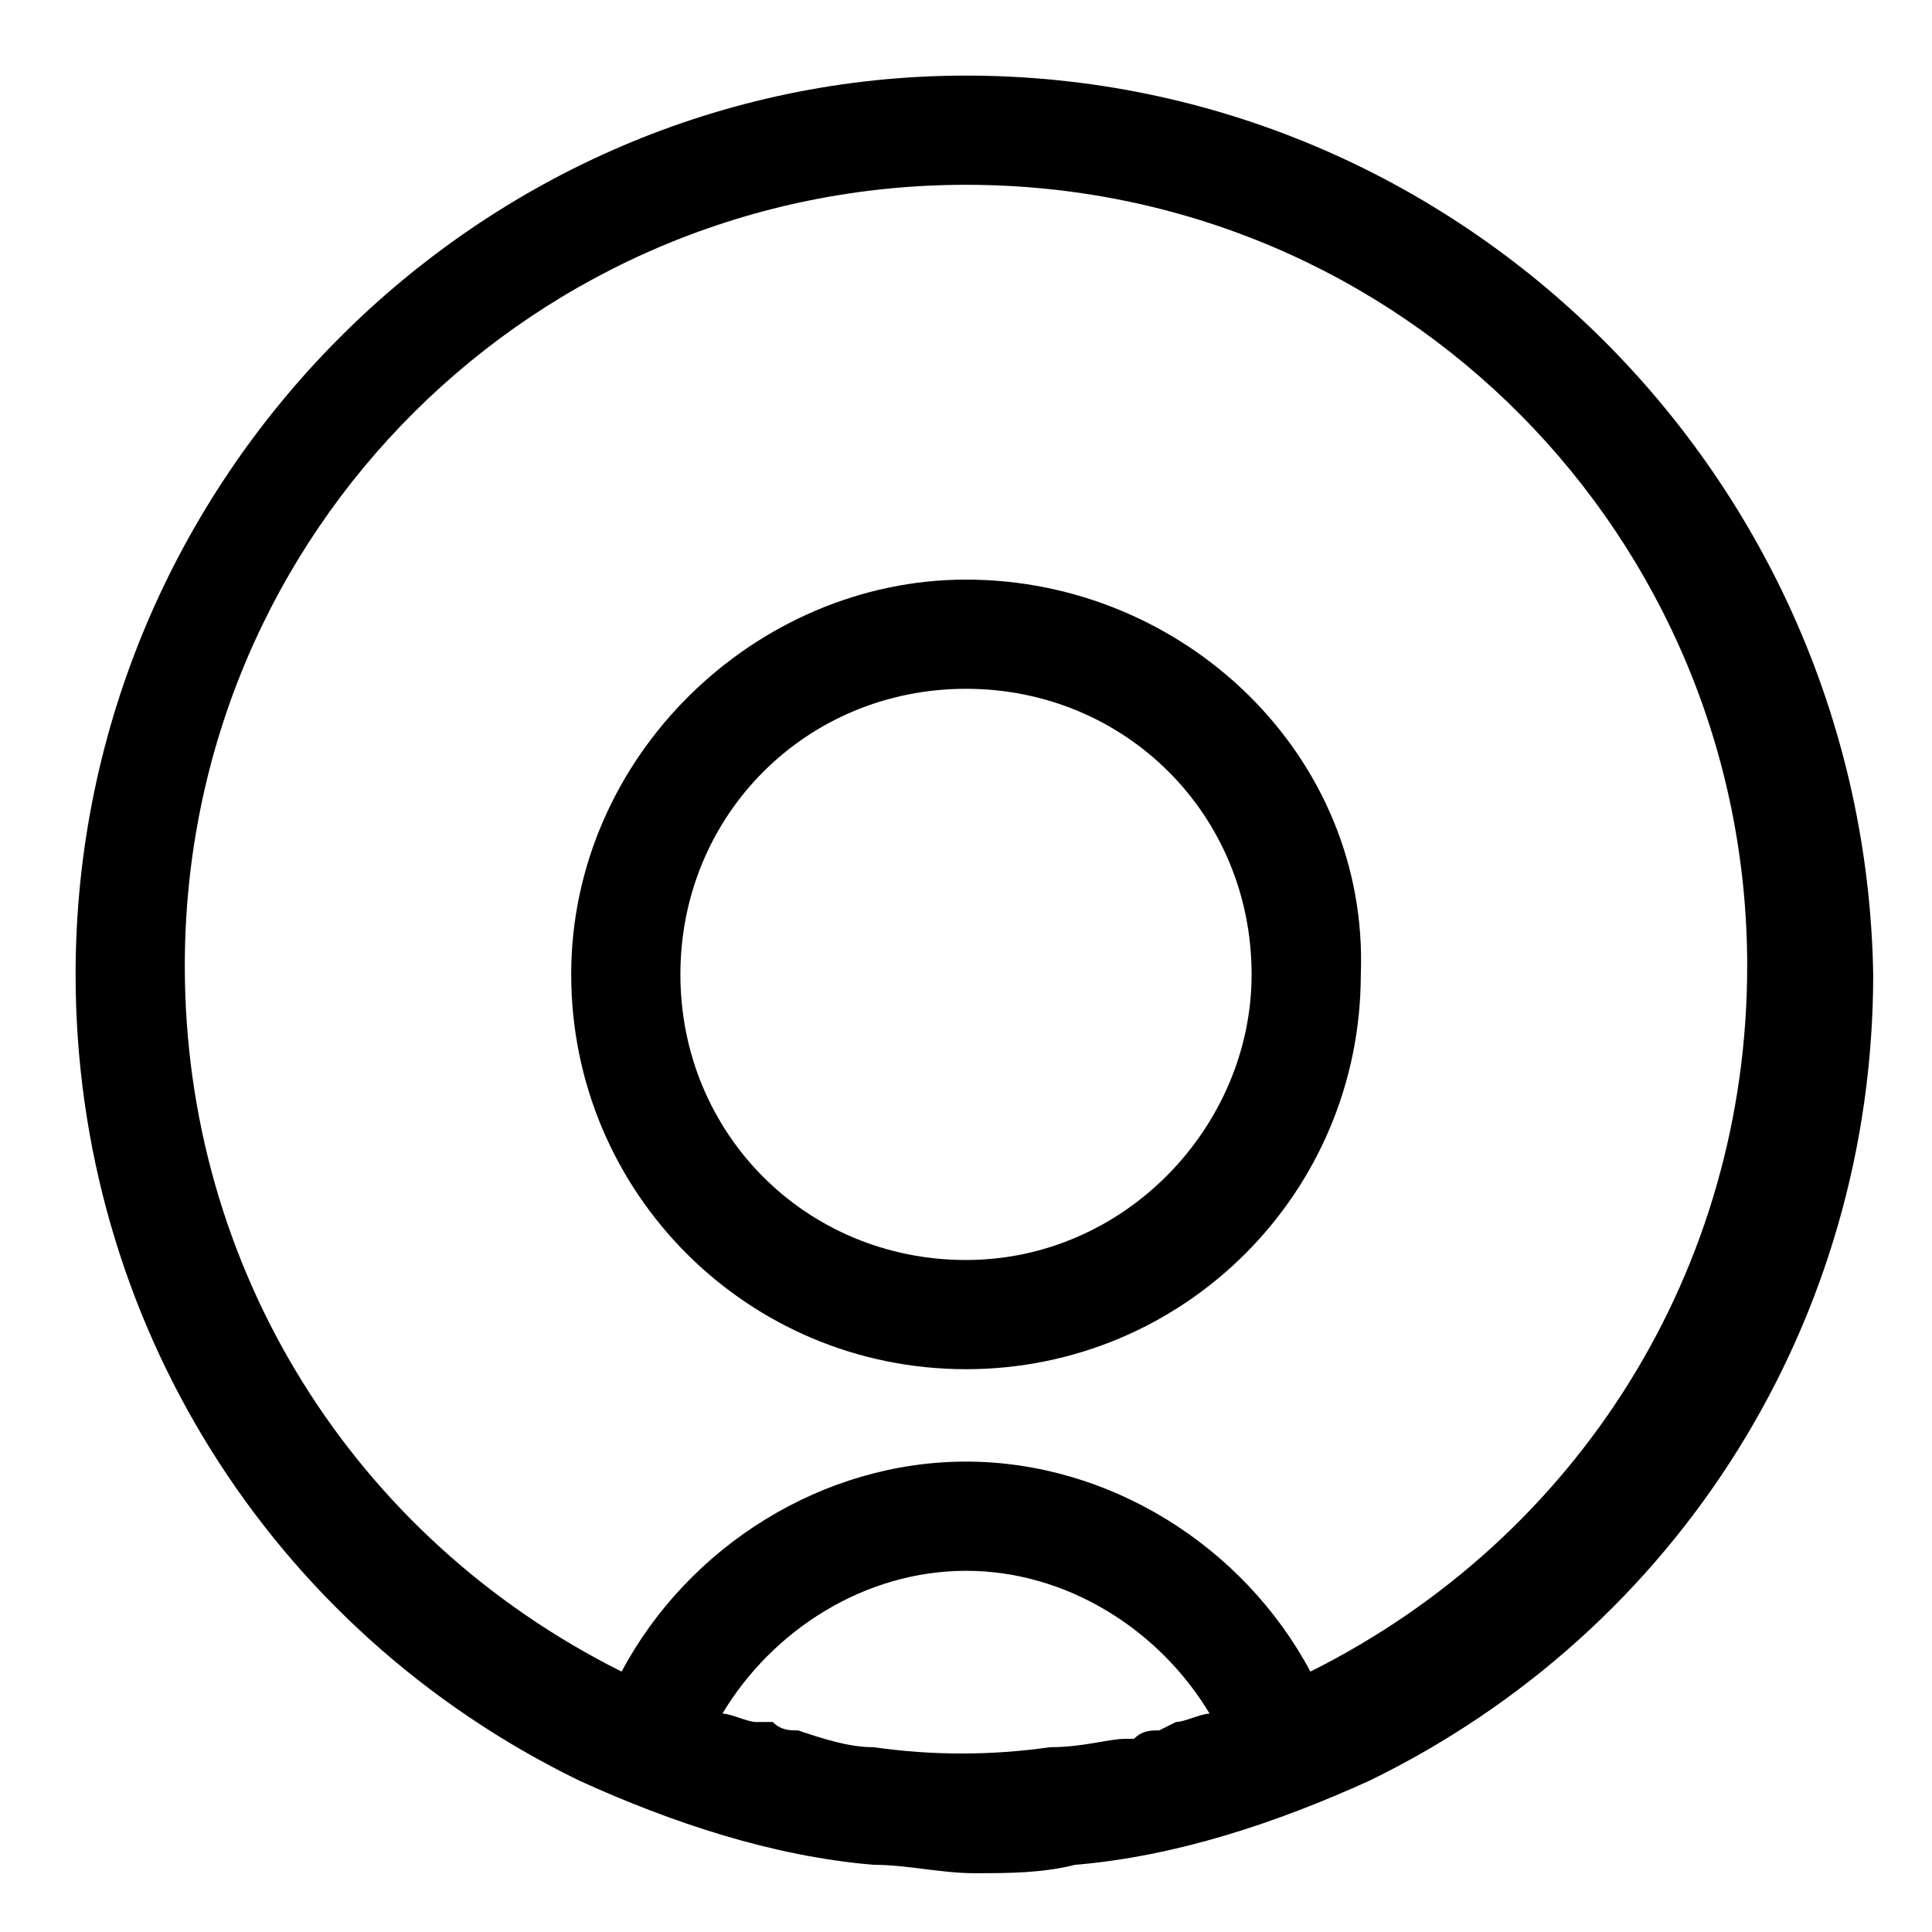
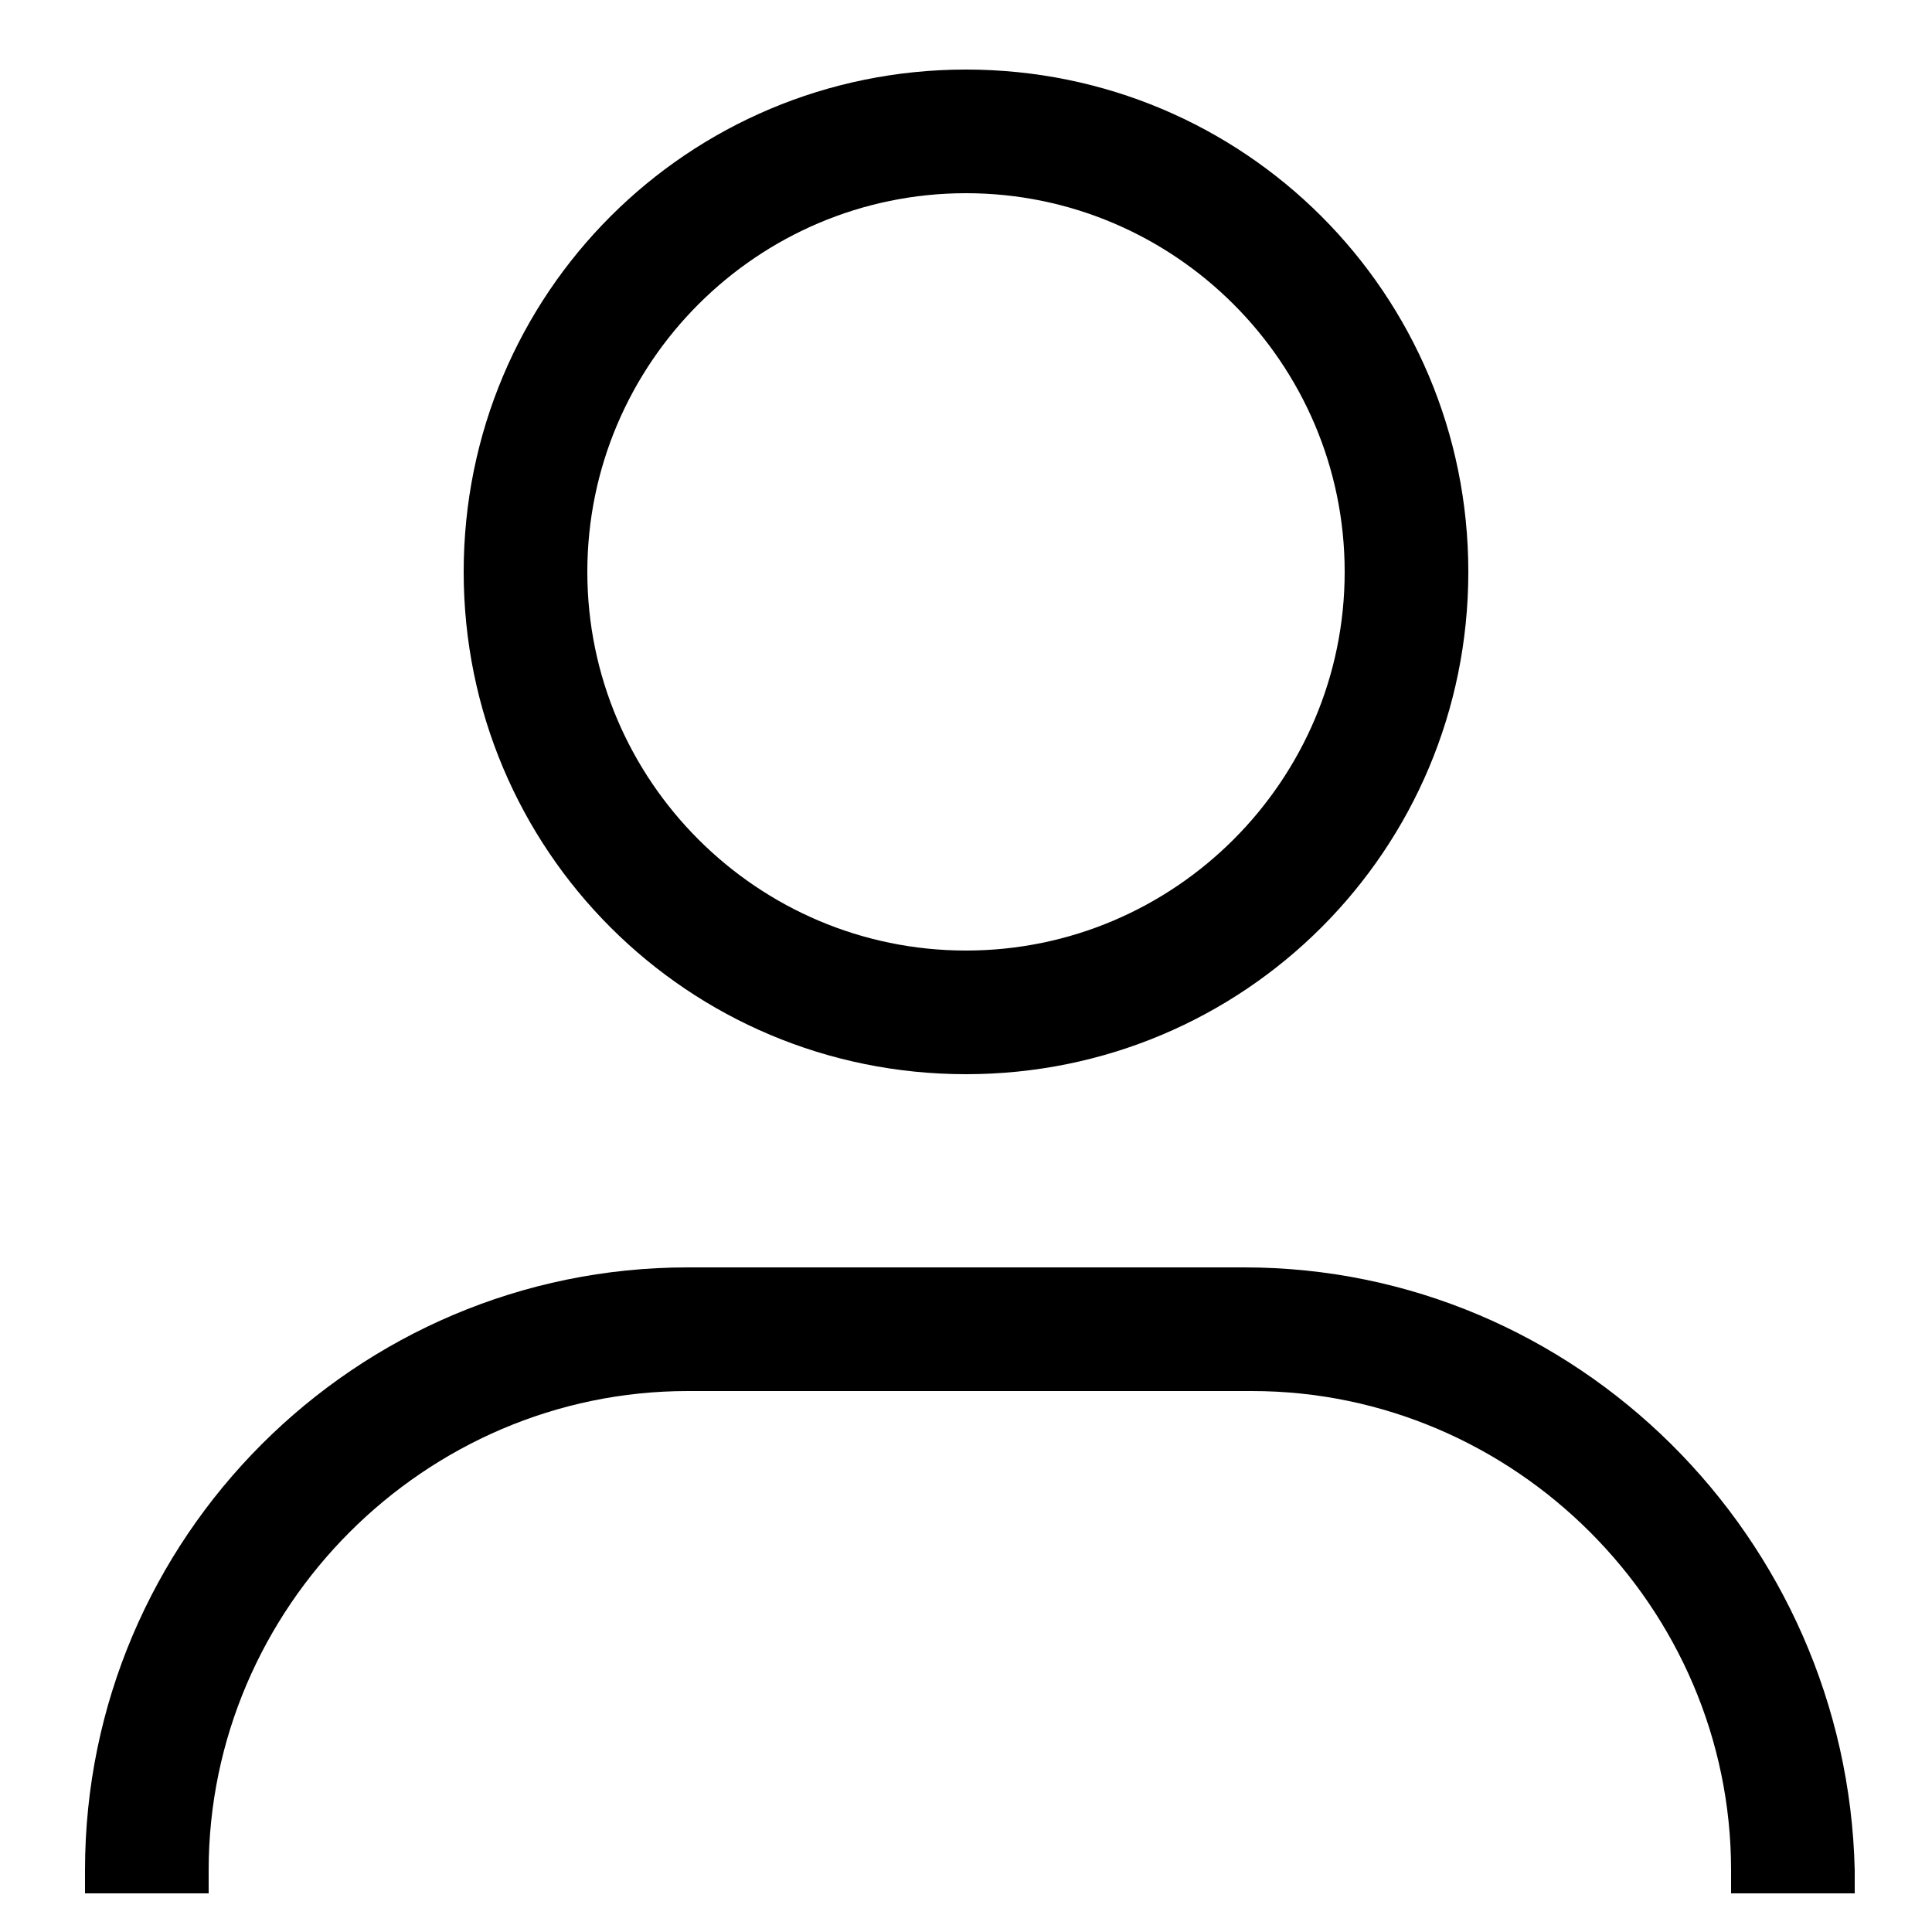
- <svg xmlns="http://www.w3.org/2000/svg" viewBox="0 0 23 23" style="enable-background:new 0 0 23 23" xml:space="preserve">
-   <path d="M11.5 6.9C9 6.9 6.8 9 6.8 11.6s2.1 4.7 4.7 4.7 4.7-2.1 4.7-4.7c.1-2.6-2.1-4.7-4.7-4.7zm0 8.1c-1.9 0-3.4-1.5-3.4-3.4s1.5-3.4 3.4-3.4 3.4 1.5 3.4 3.4c0 1.8-1.5 3.4-3.4 3.4z" />
-   <path d="M11.5.9C5.7.9.9 5.7.9 11.6c0 4.1 2.3 7.8 6 9.6 1.1.5 2.3.9 3.5 1 .4 0 .8.1 1.2.1s.8 0 1.2-.1c1.2-.1 2.4-.5 3.5-1 3.7-1.8 6-5.5 6-9.6C22.2 5.7 17.4.9 11.5.9zm-4.1 19c-3.2-1.6-5.2-4.8-5.2-8.4 0-5.2 4.2-9.3 9.3-9.3 5.2 0 9.3 4.2 9.3 9.3 0 3.6-2 6.8-5.2 8.4-.8-1.5-2.4-2.5-4.1-2.5-1.7 0-3.3 1-4.1 2.5zm4.1-1.2c1.2 0 2.3.7 2.9 1.7-.1 0-.3.1-.4.1l-.2.1c-.1 0-.2 0-.3.1h-.1c-.2 0-.5.1-.9.1-.7.1-1.4.1-2.1 0-.3 0-.6-.1-.9-.2-.1 0-.2 0-.3-.1H9c-.1 0-.3-.1-.4-.1.6-1 1.7-1.7 2.9-1.7z" />
+ <svg xmlns="http://www.w3.org/2000/svg" version="1.1" id="Layer_1" x="0px" y="0px" viewBox="0 0 25 25" style="enable-background:new 0 0 25 25;" xml:space="preserve">
+   <g>
+     <path d="M12.5,13.9c3.6,0,6.5-2.9,6.5-6.5s-2.9-6.5-6.5-6.5C8.9,0.9,6,3.8,6,7.4S8.9,13.9,12.5,13.9z M7.6,7.4   c0-2.7,2.2-4.9,4.9-4.9c2.7,0,4.9,2.2,4.9,4.9c0,2.7-2.2,4.9-4.9,4.9C9.8,12.3,7.6,10.1,7.6,7.4z" />
+     <path d="M16.1,16.4H8.9c-4.3,0-7.8,3.5-7.8,7.8v0.3h1.6v-0.3c0-3.4,2.8-6.2,6.2-6.2h7.3c3.4,0,6.2,2.8,6.2,6.2v0.3h1.6v-0.3   C23.9,19.9,20.4,16.4,16.1,16.4z" />
+   </g>
</svg>
